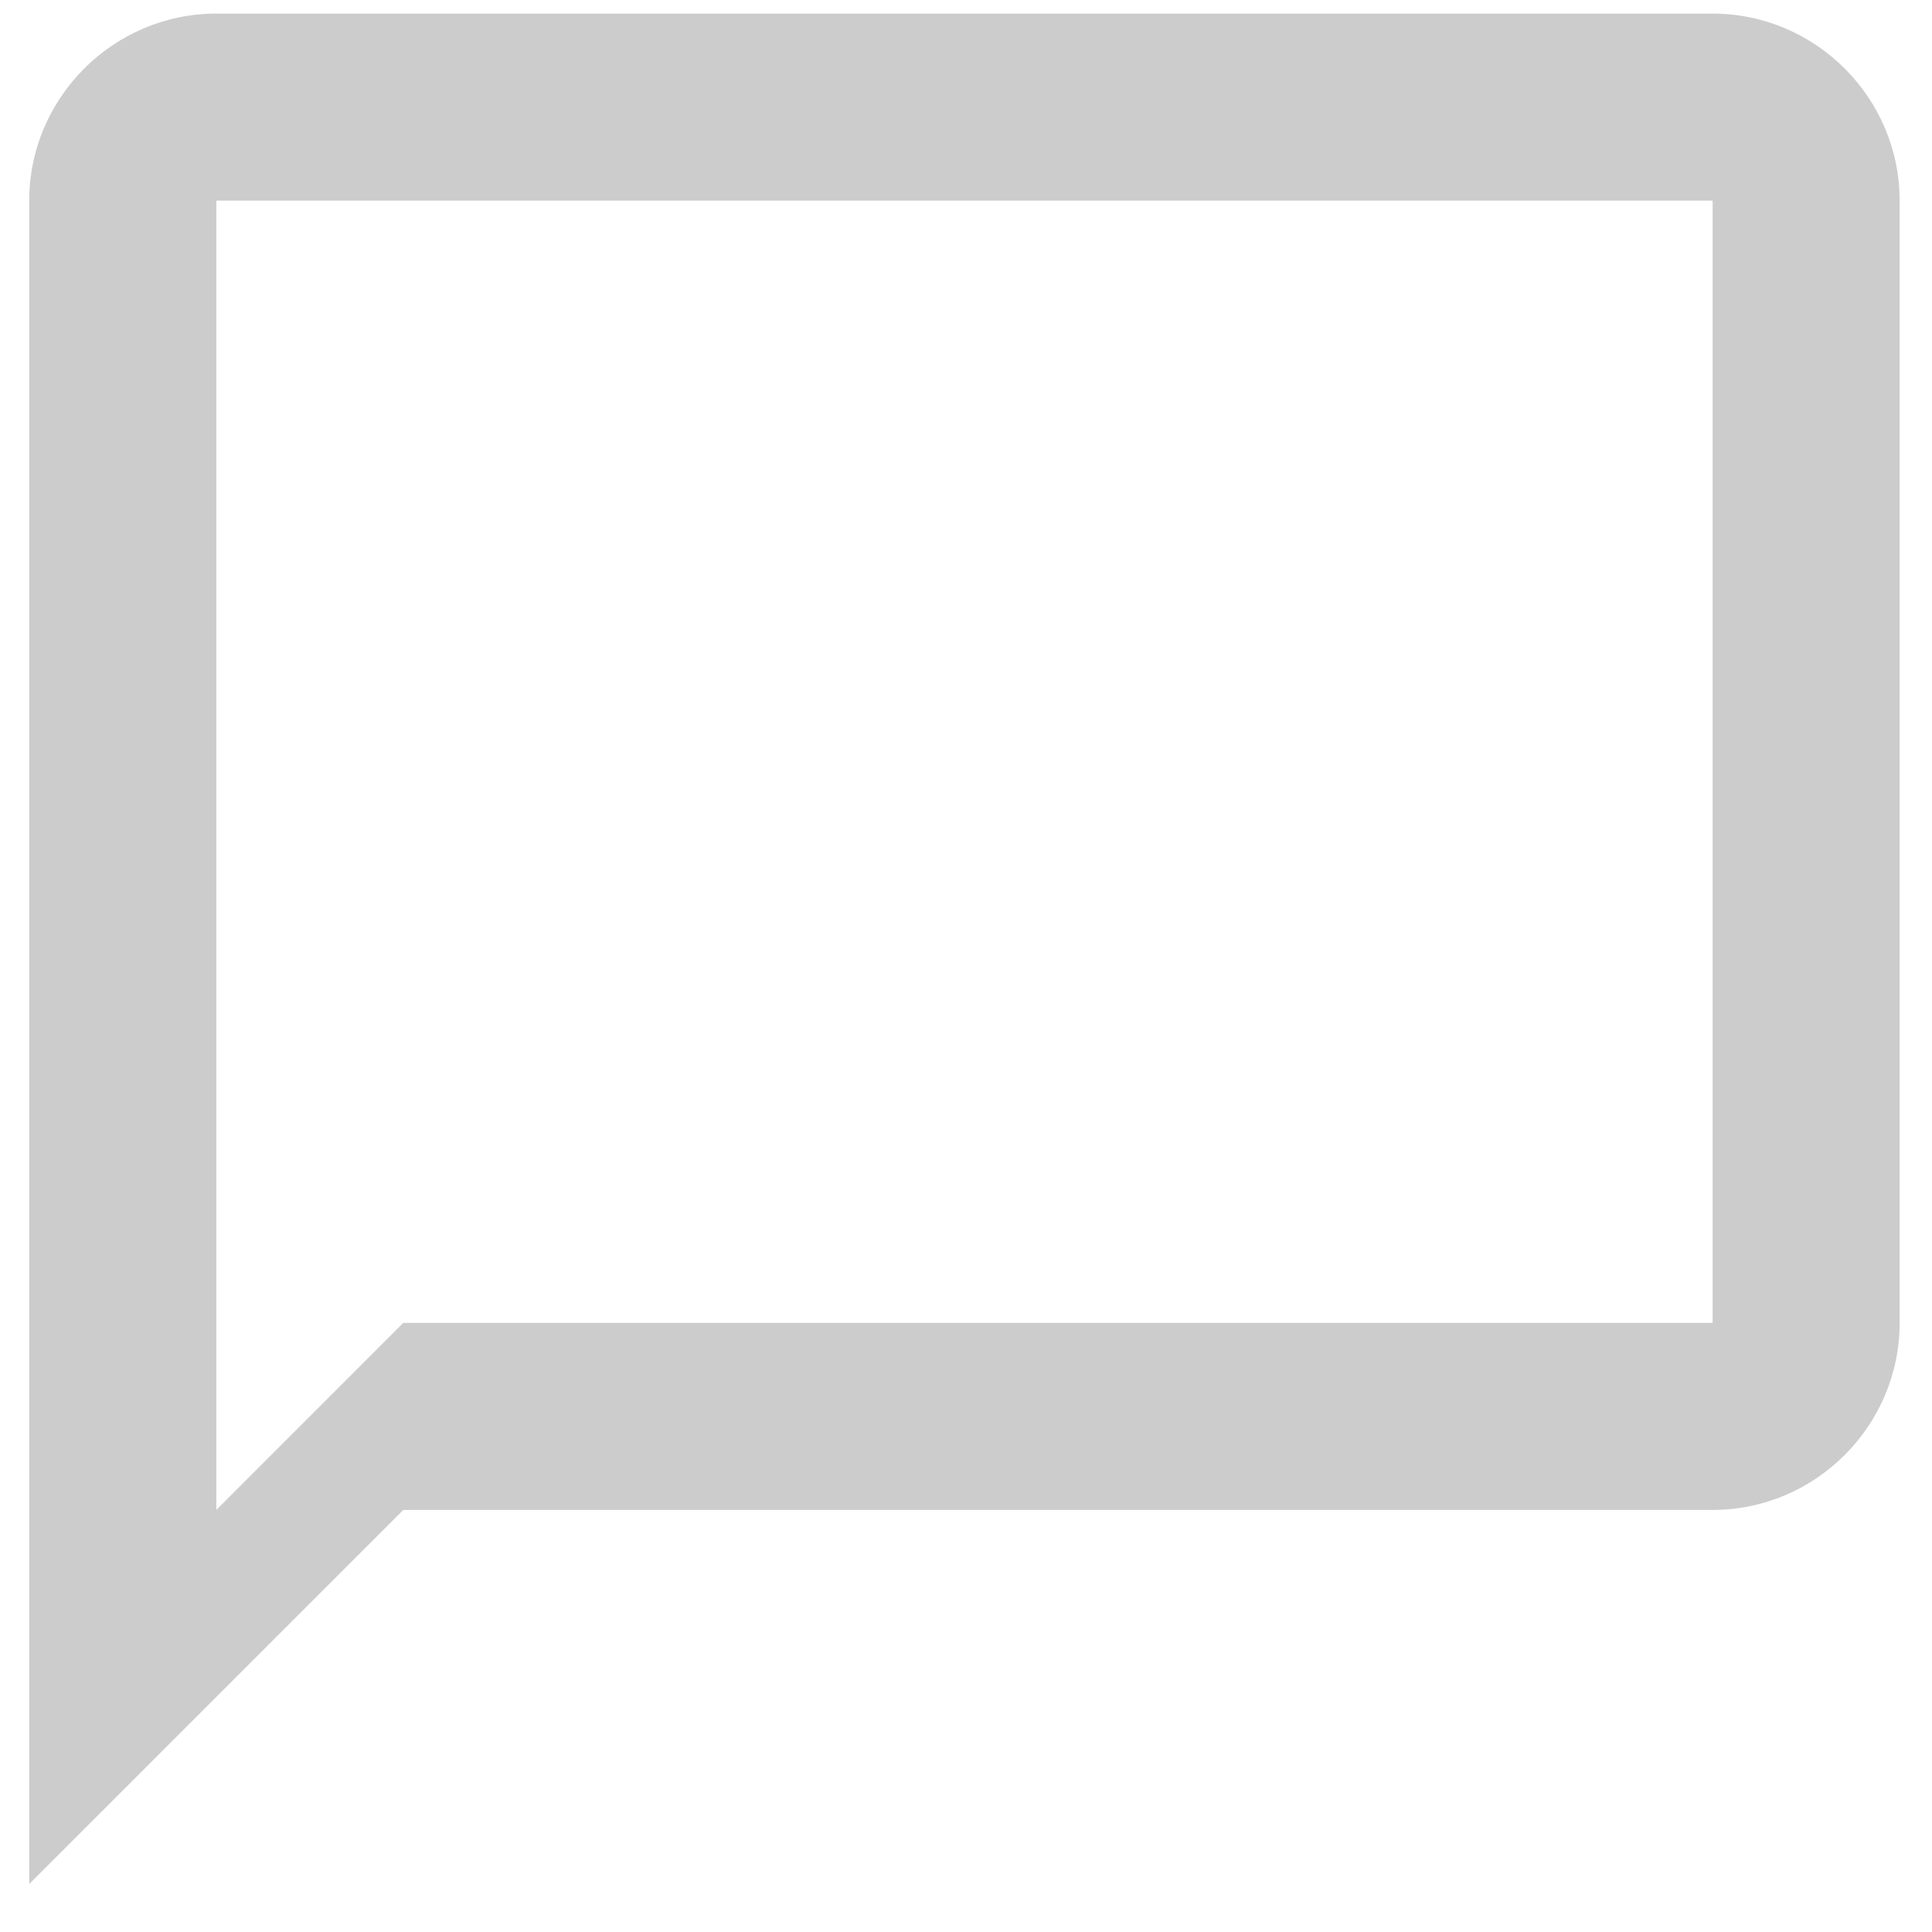
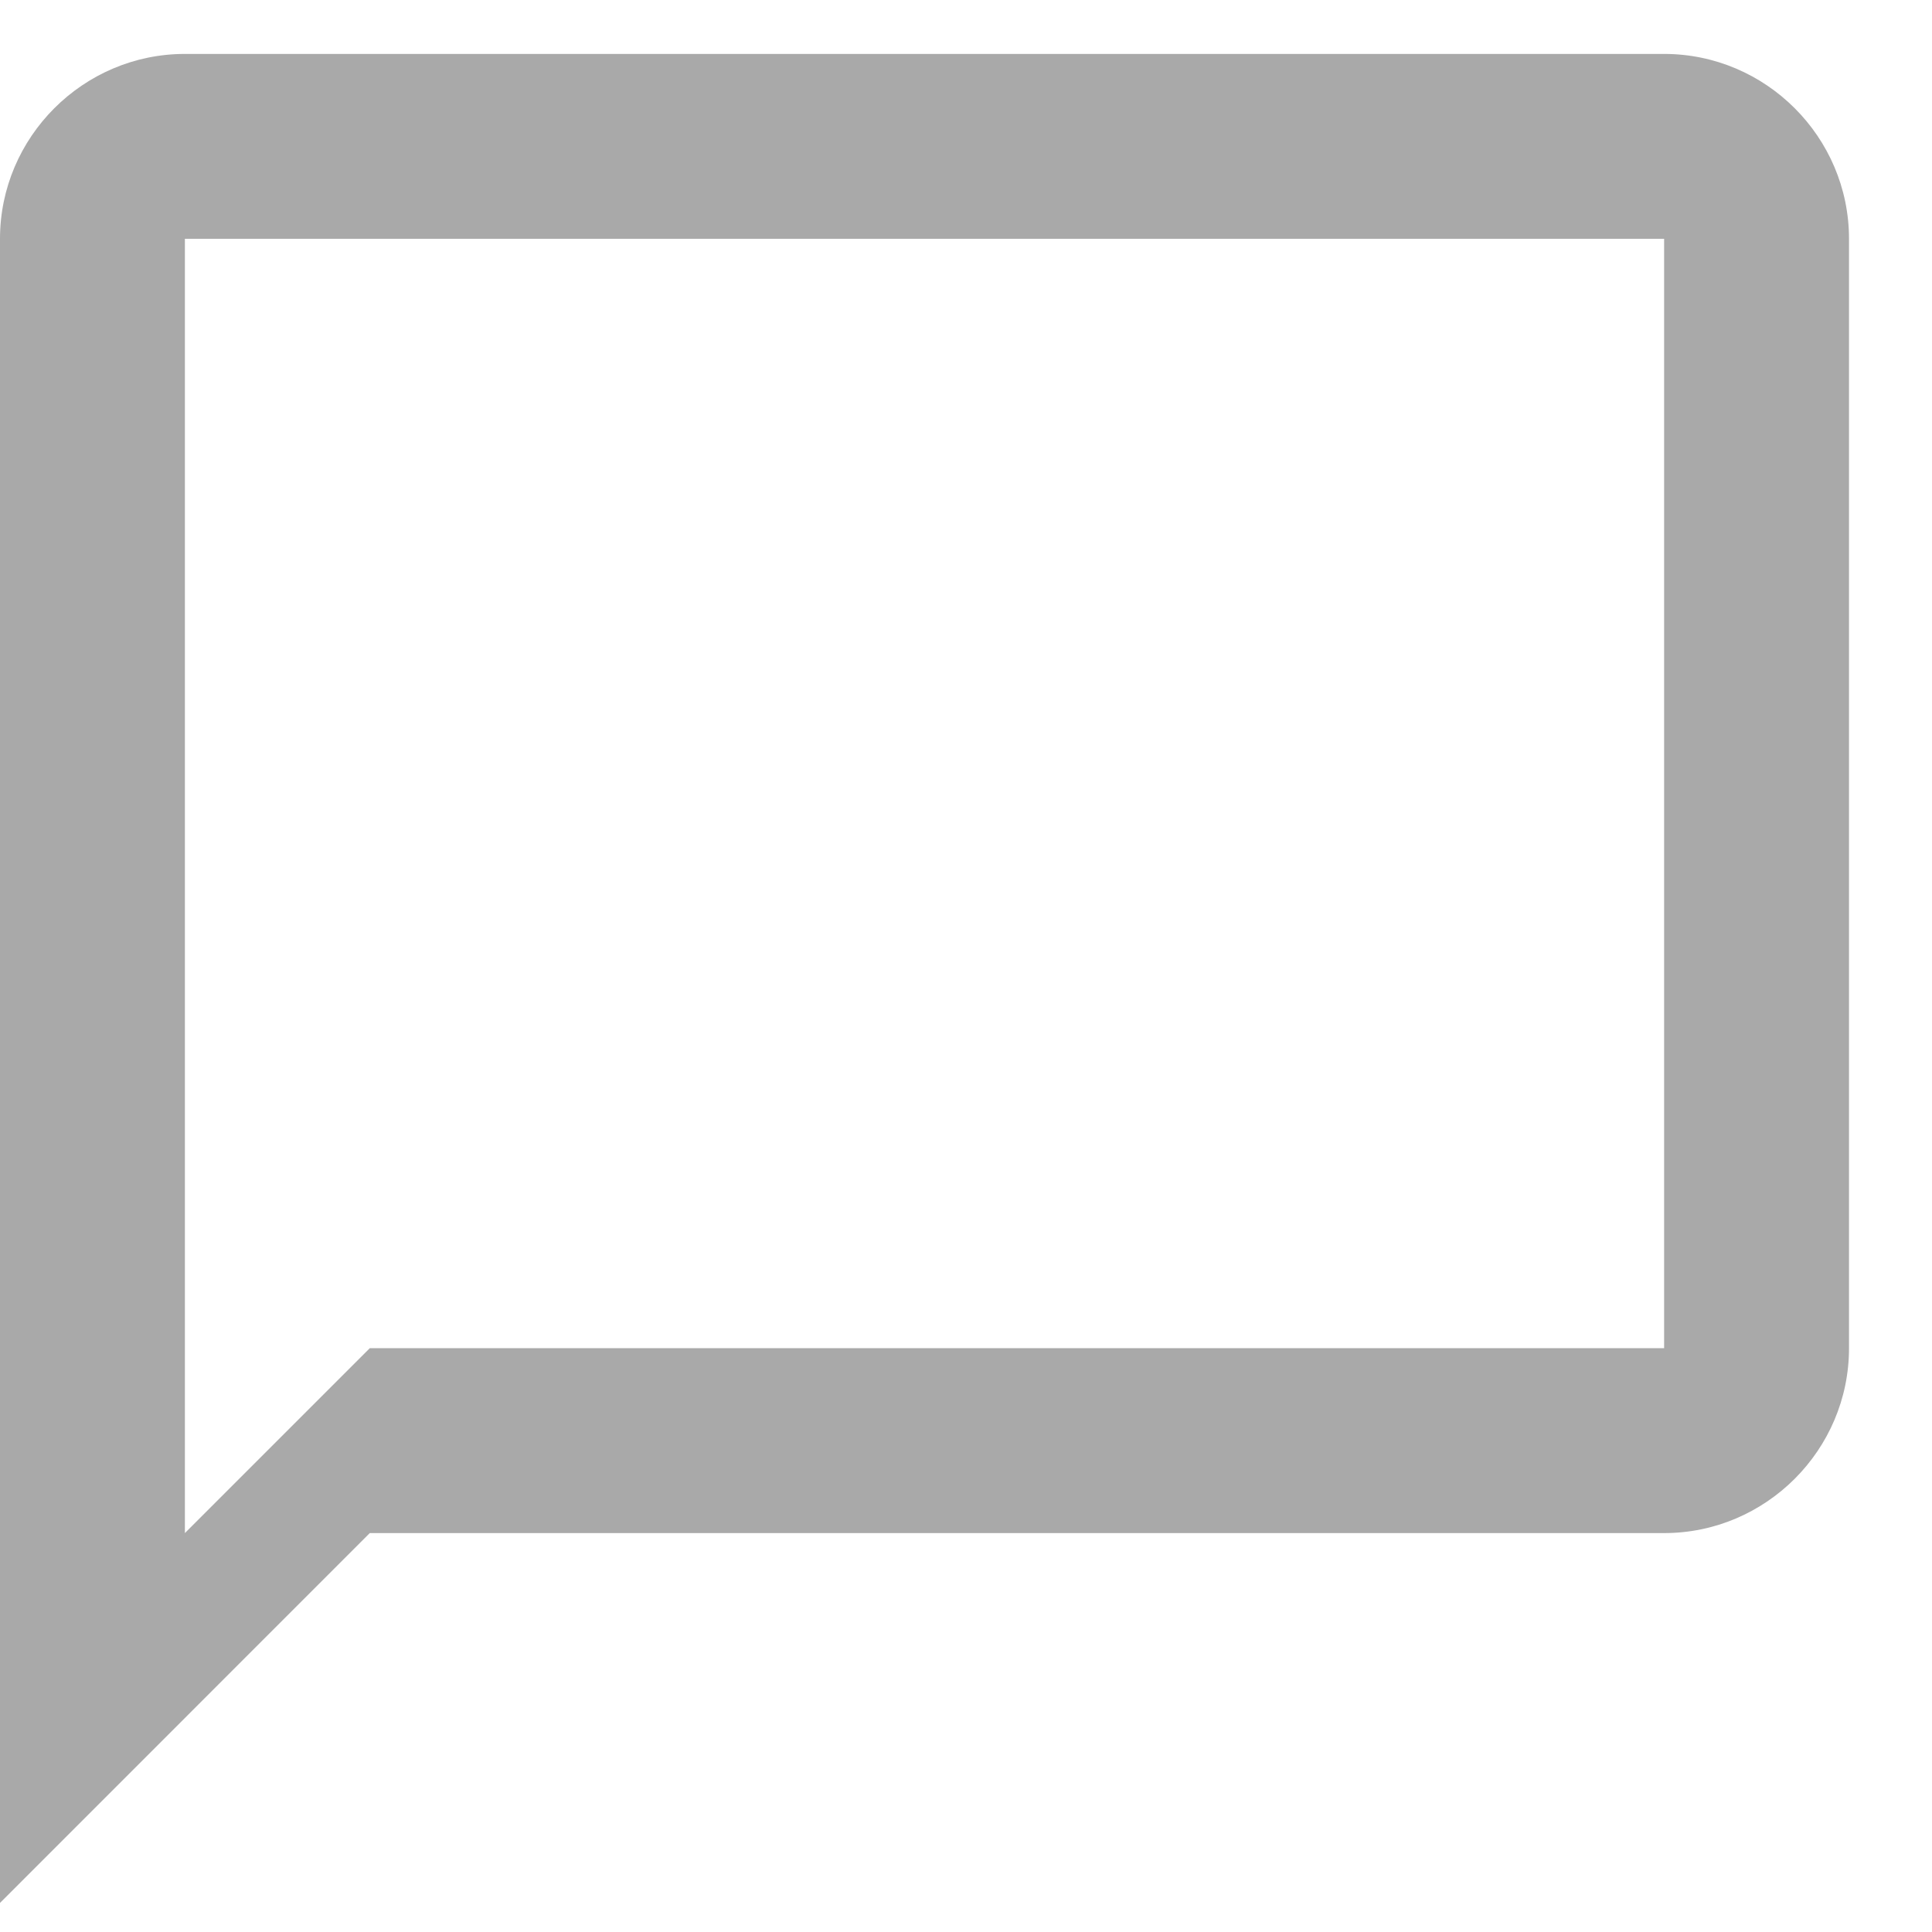
- <svg xmlns="http://www.w3.org/2000/svg" width="24" height="24" viewBox="0 0 24 24" fill="none">
-   <path d="M21.275 0.169H2.687C1.409 0.169 0.363 1.215 0.363 2.492V23.404L5.01 18.757H21.275C22.553 18.757 23.598 17.711 23.598 16.433V2.492C23.598 1.215 22.553 0.169 21.275 0.169ZM21.275 16.433H5.01L2.687 18.757V2.492H21.275V16.433Z" fill="#CCCCCC" />
+ <svg xmlns="http://www.w3.org/2000/svg" width="23" height="23" viewBox="0 0 23 23" fill="none">
+   <path d="M19.811 0.642H2.201C0.991 0.642 0 1.632 0 2.843V22.654L4.402 18.251H19.811C21.022 18.251 22.012 17.261 22.012 16.05V2.843C22.012 1.632 21.022 0.642 19.811 0.642ZM19.811 16.05H4.402L2.201 18.251V2.843H19.811V16.05Z" fill="#A9A9A9" />
</svg>
